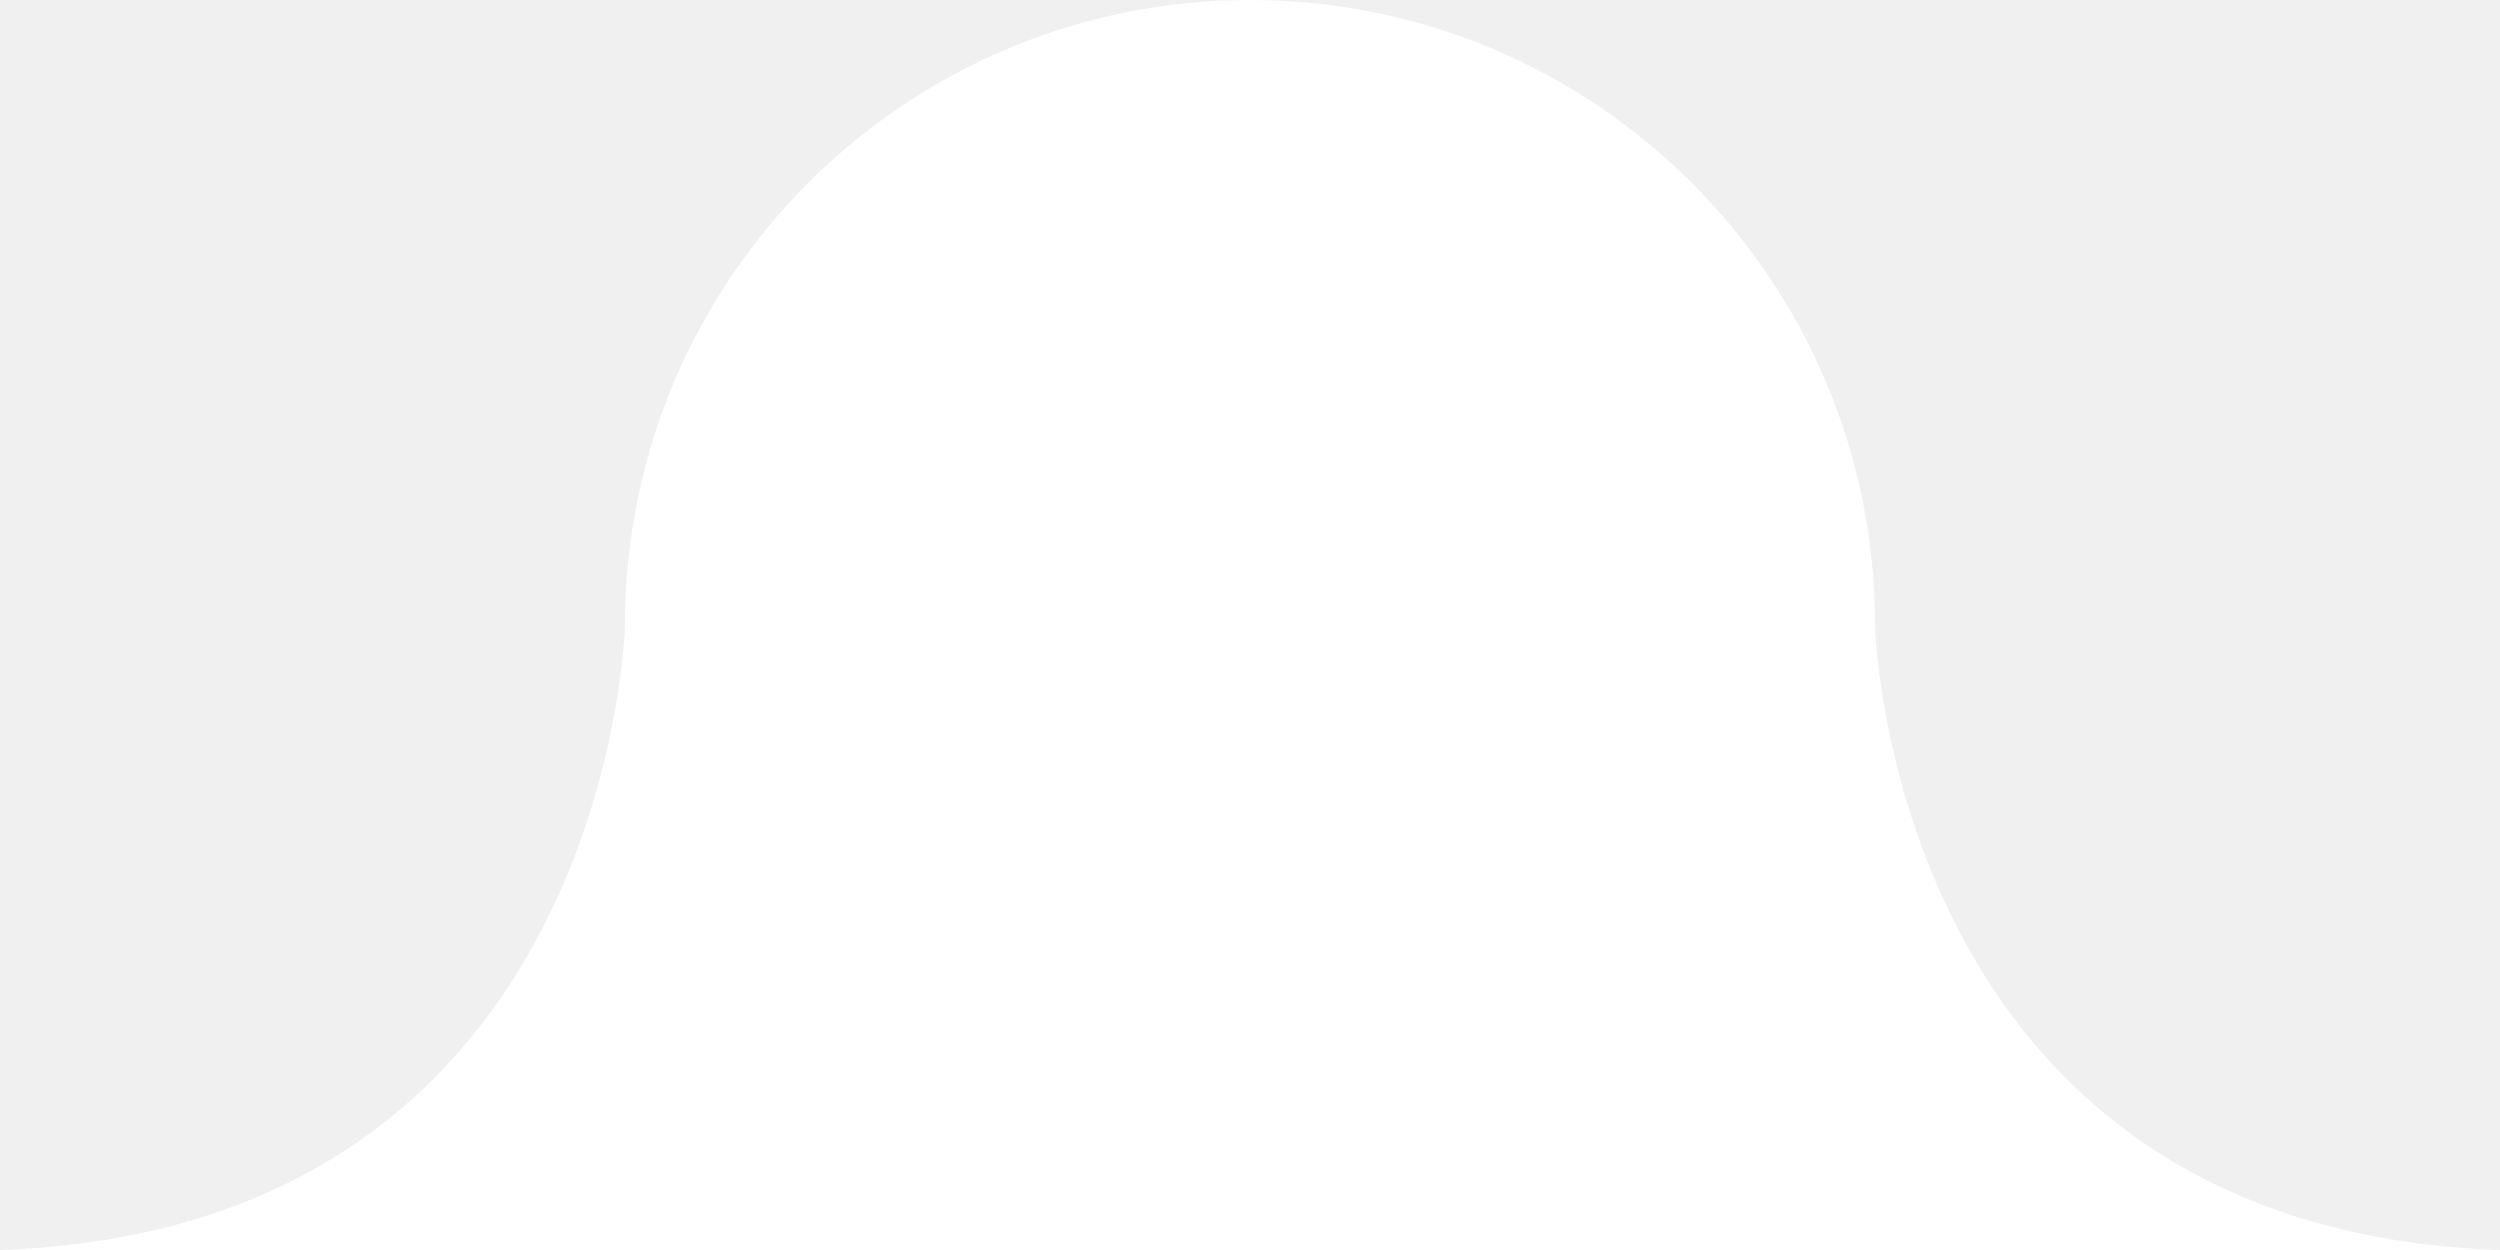
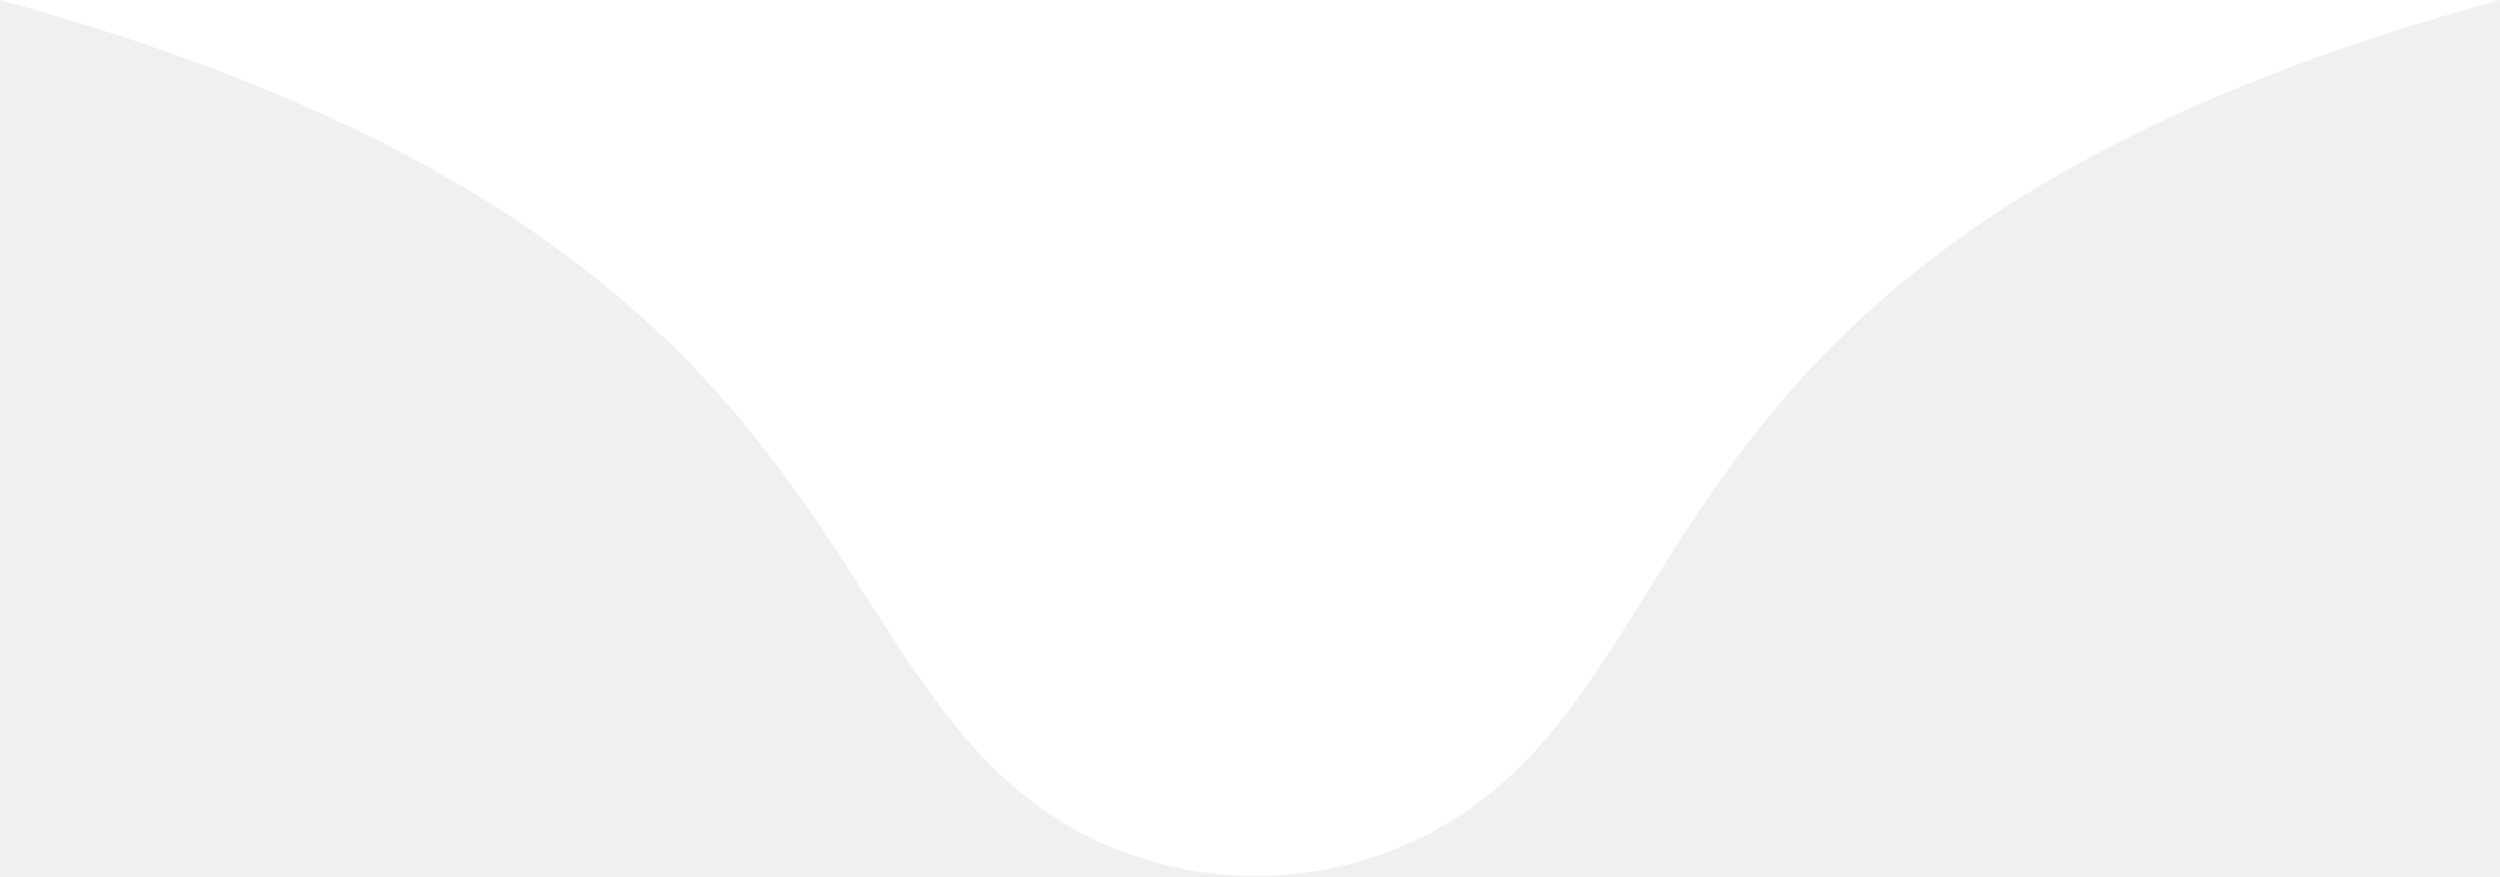
- <svg xmlns="http://www.w3.org/2000/svg" class="minimize-form" viewBox="0 0 1073.53 536.76">
-   <defs>
-     <style>.cls-1{fill:#fff;box-shadow: 0px 11px 15px #34174A1A;}</style>
-   </defs>
-   <g id="Camada_2" data-name="Camada 2">
-     <g id="Camada_1-2" data-name="Camada 1">
-       <path class="cls-1" d="M536.76,0C388.54,0,268.38,120.16,268.38,268.38c0,0-5.88,259.33-268.38,268.38H1073.53c-262.5-9-268.38-268.38-268.38-268.38C805.15,120.16,685,0,536.76,0Z" />
-     </g>
+ <svg xmlns="http://www.w3.org/2000/svg" width="126.962" height="44.491" viewBox="0 0 126.962 44.491">
+   <g id="Grupo_3419" data-name="Grupo 3419" transform="translate(-23.61 -8.274)">
+     <path id="Caminho_936" data-name="Caminho 936" d="M954.3,439.961h45.576c-44.774,12.184-39.512,34.35-54.2,42.231a19.043,19.043,0,0,1-17.927.037c-14.491-7.783-9.869-29.92-54.833-42.268Z" transform="translate(-849.299 -431.688)" fill="#fff" />
  </g>
</svg>
